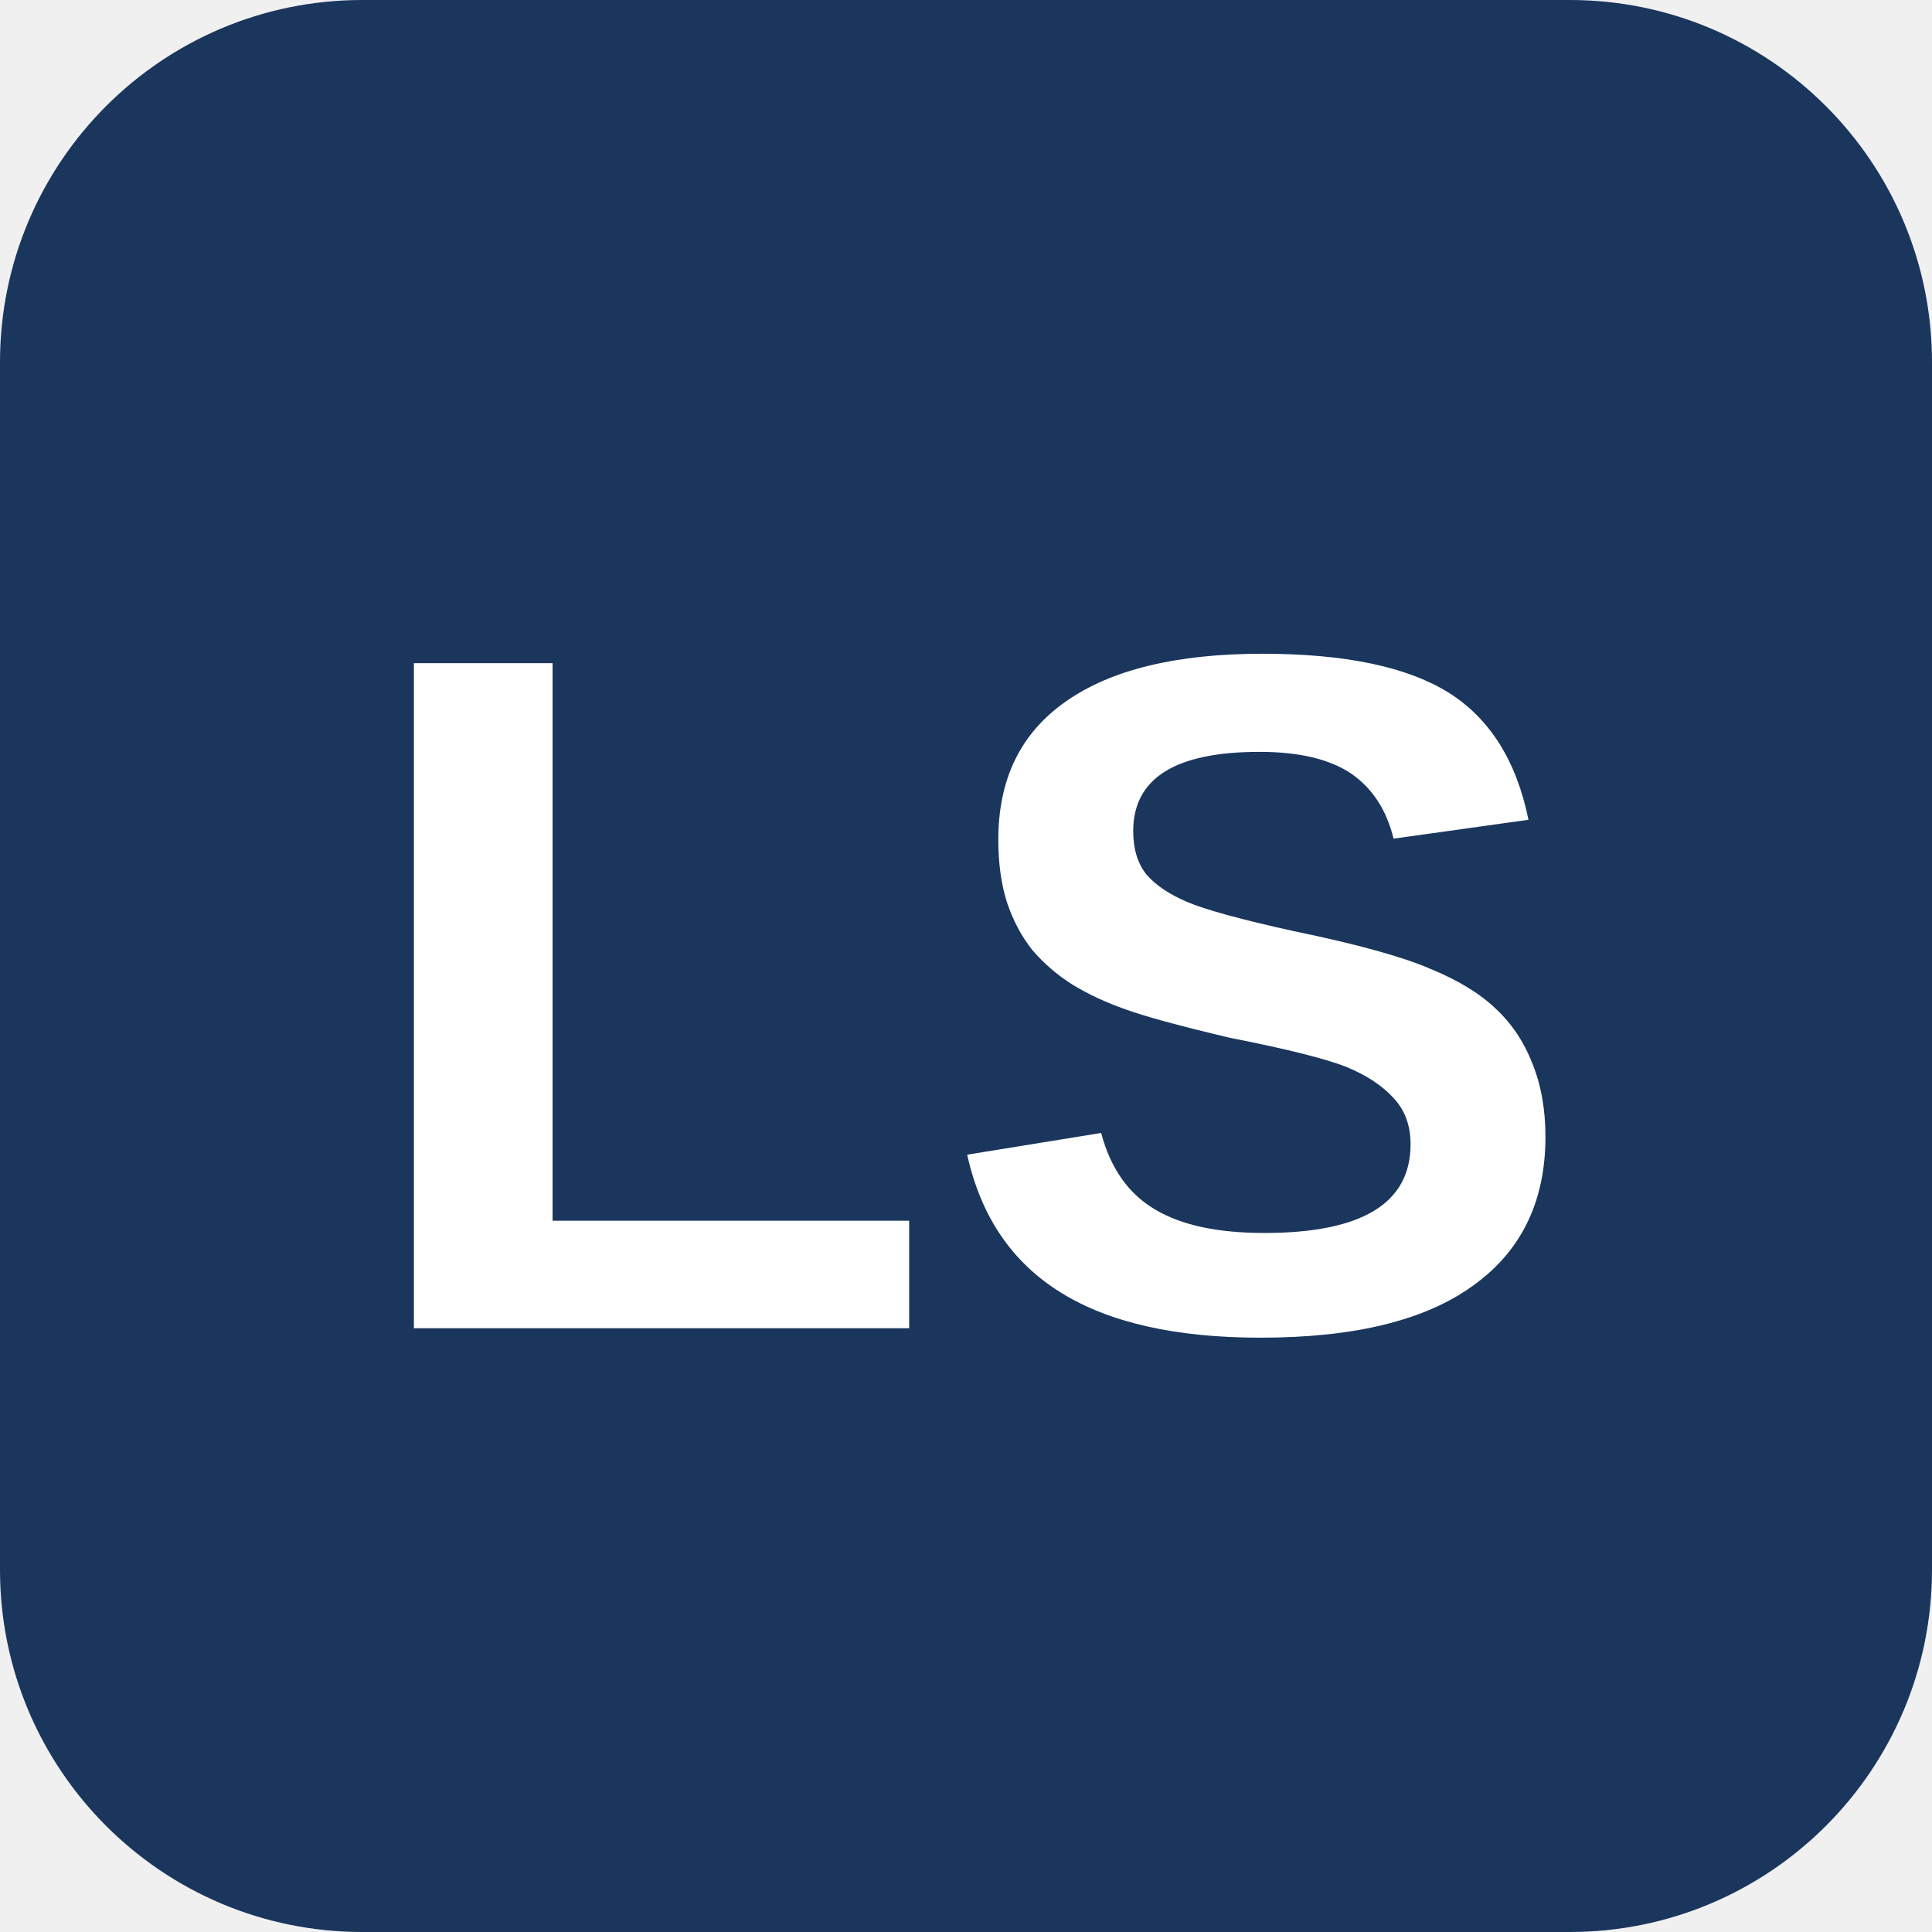
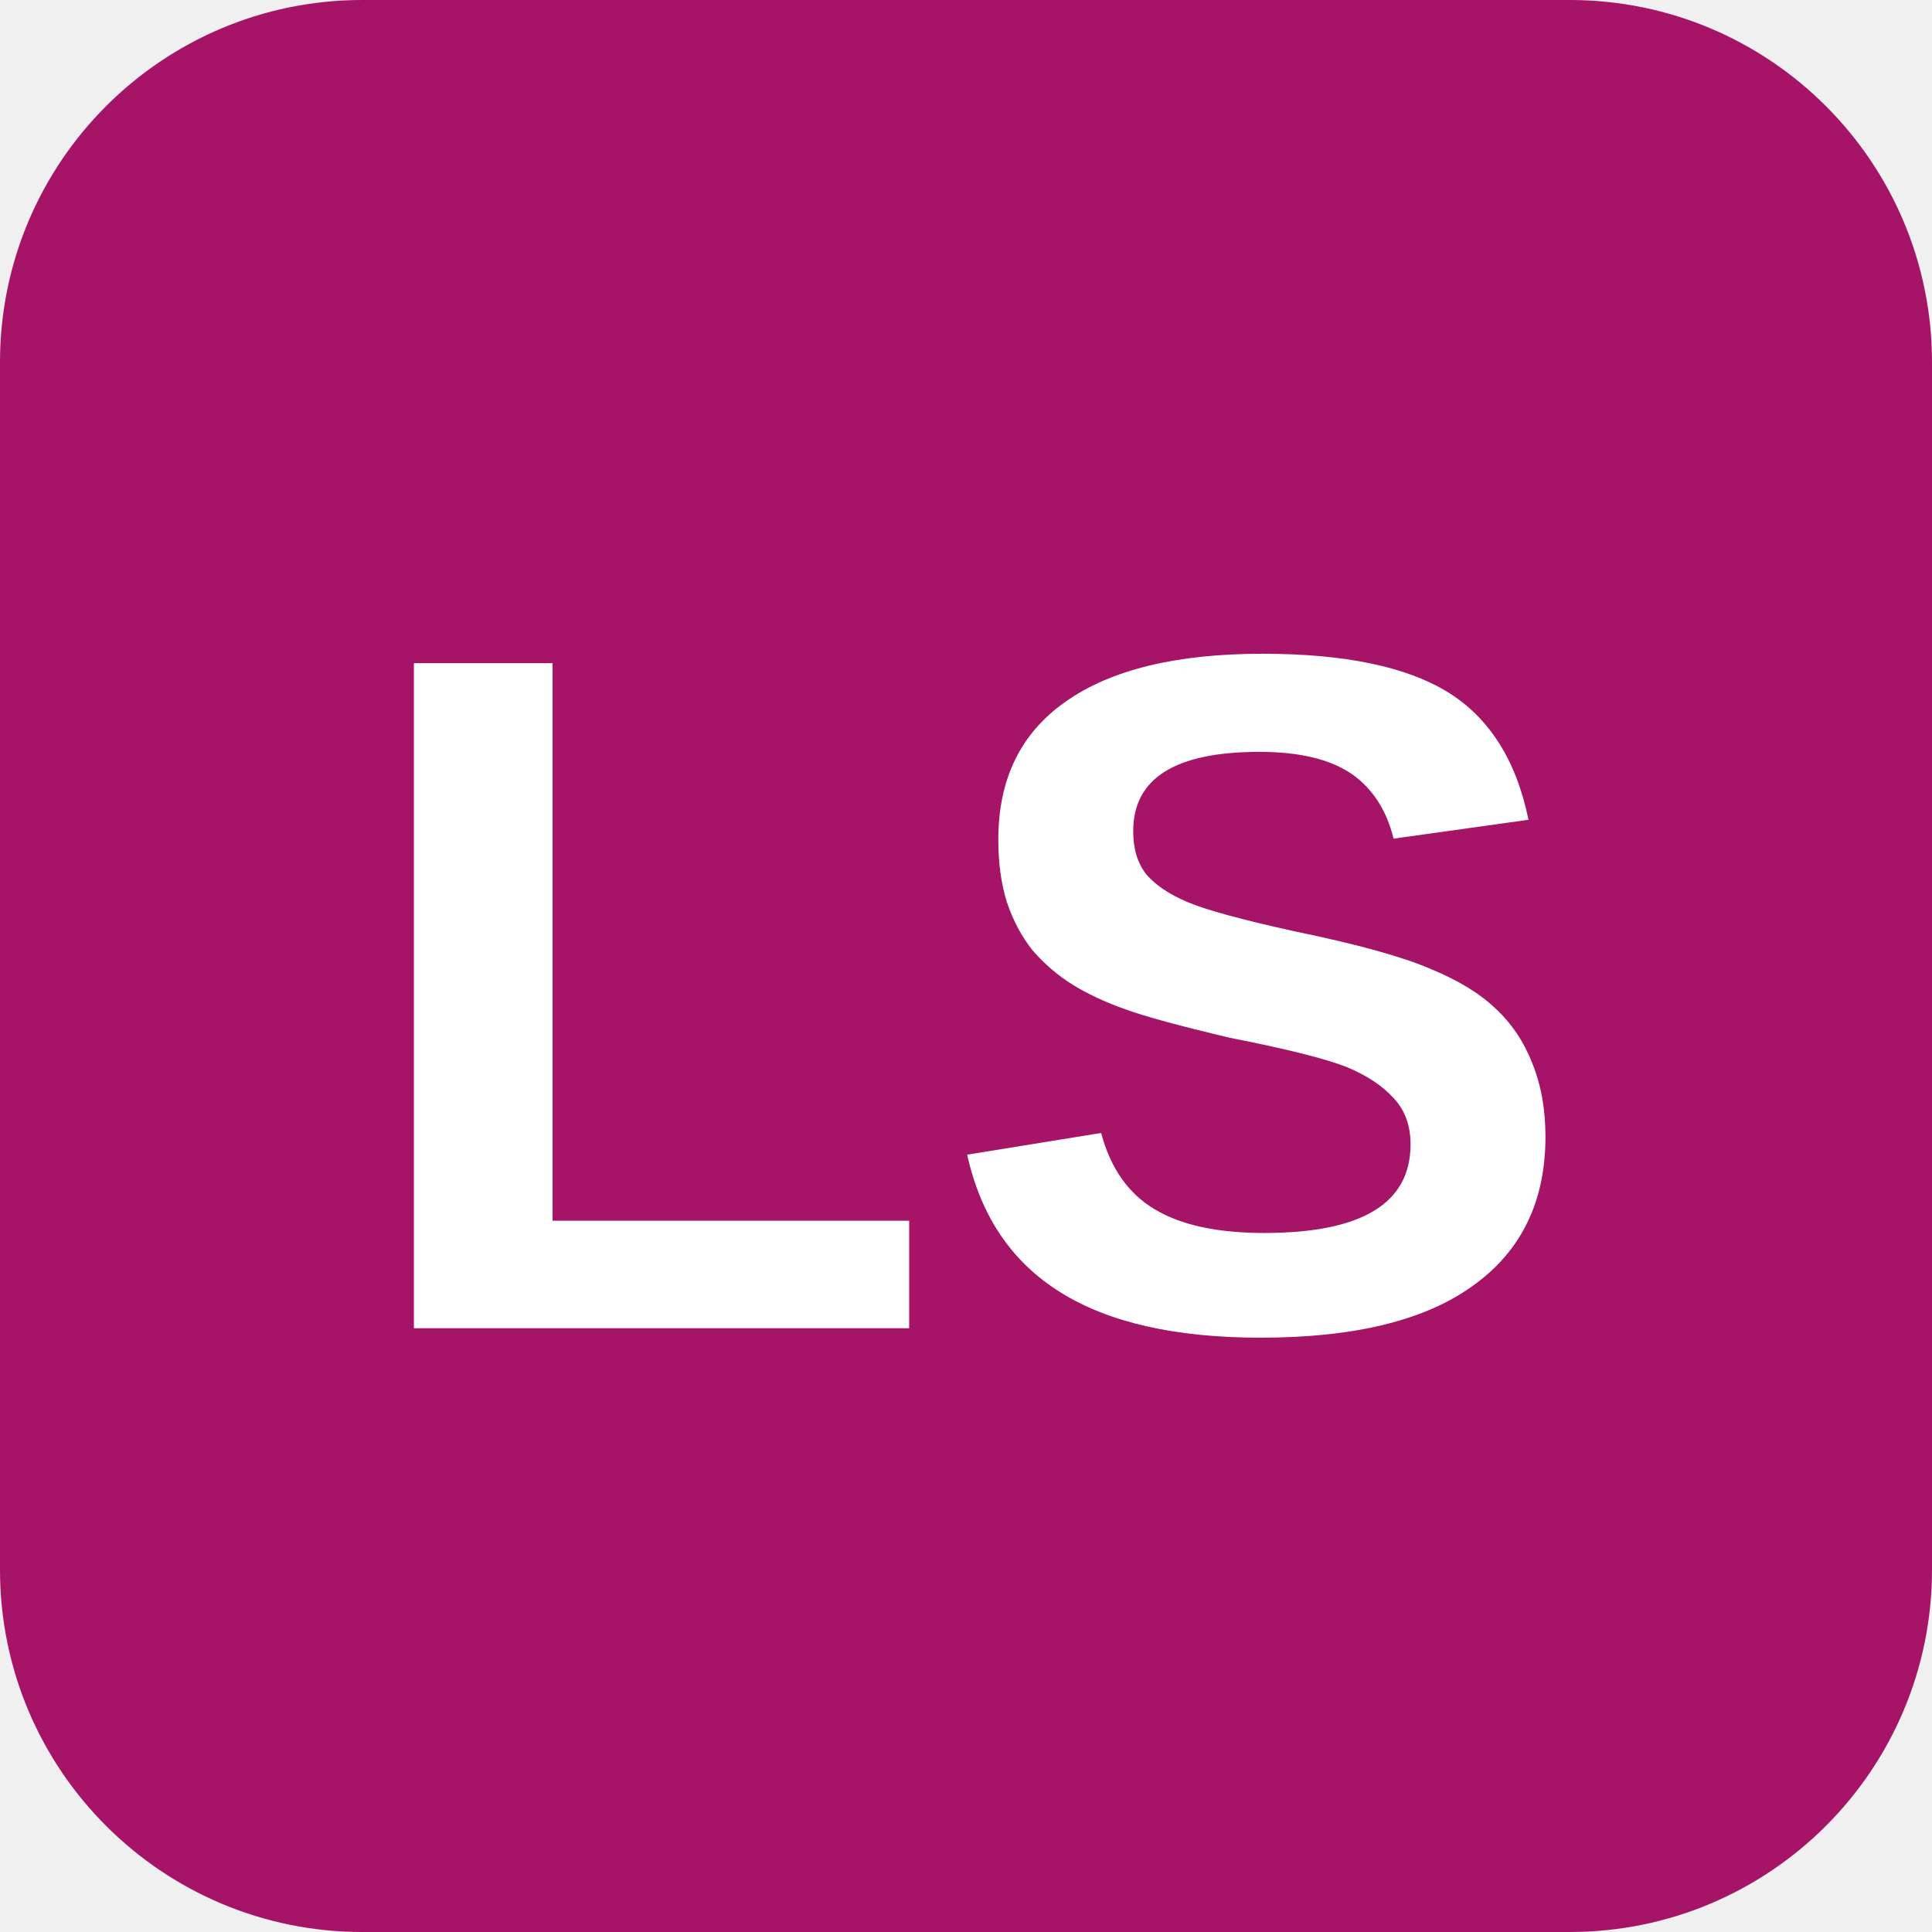
<svg xmlns="http://www.w3.org/2000/svg" width="32" height="32" viewBox="0 0 32 32" fill="none">
-   <rect width="32" height="32" rx="6" fill="#1a365d" />
+   <rect width="32" height="32" rx="6" fill="#a61467" />
  <text x="16" y="22" font-family="Arial, sans-serif" font-size="16" font-weight="bold" fill="white" text-anchor="middle">LS</text>
</svg>
